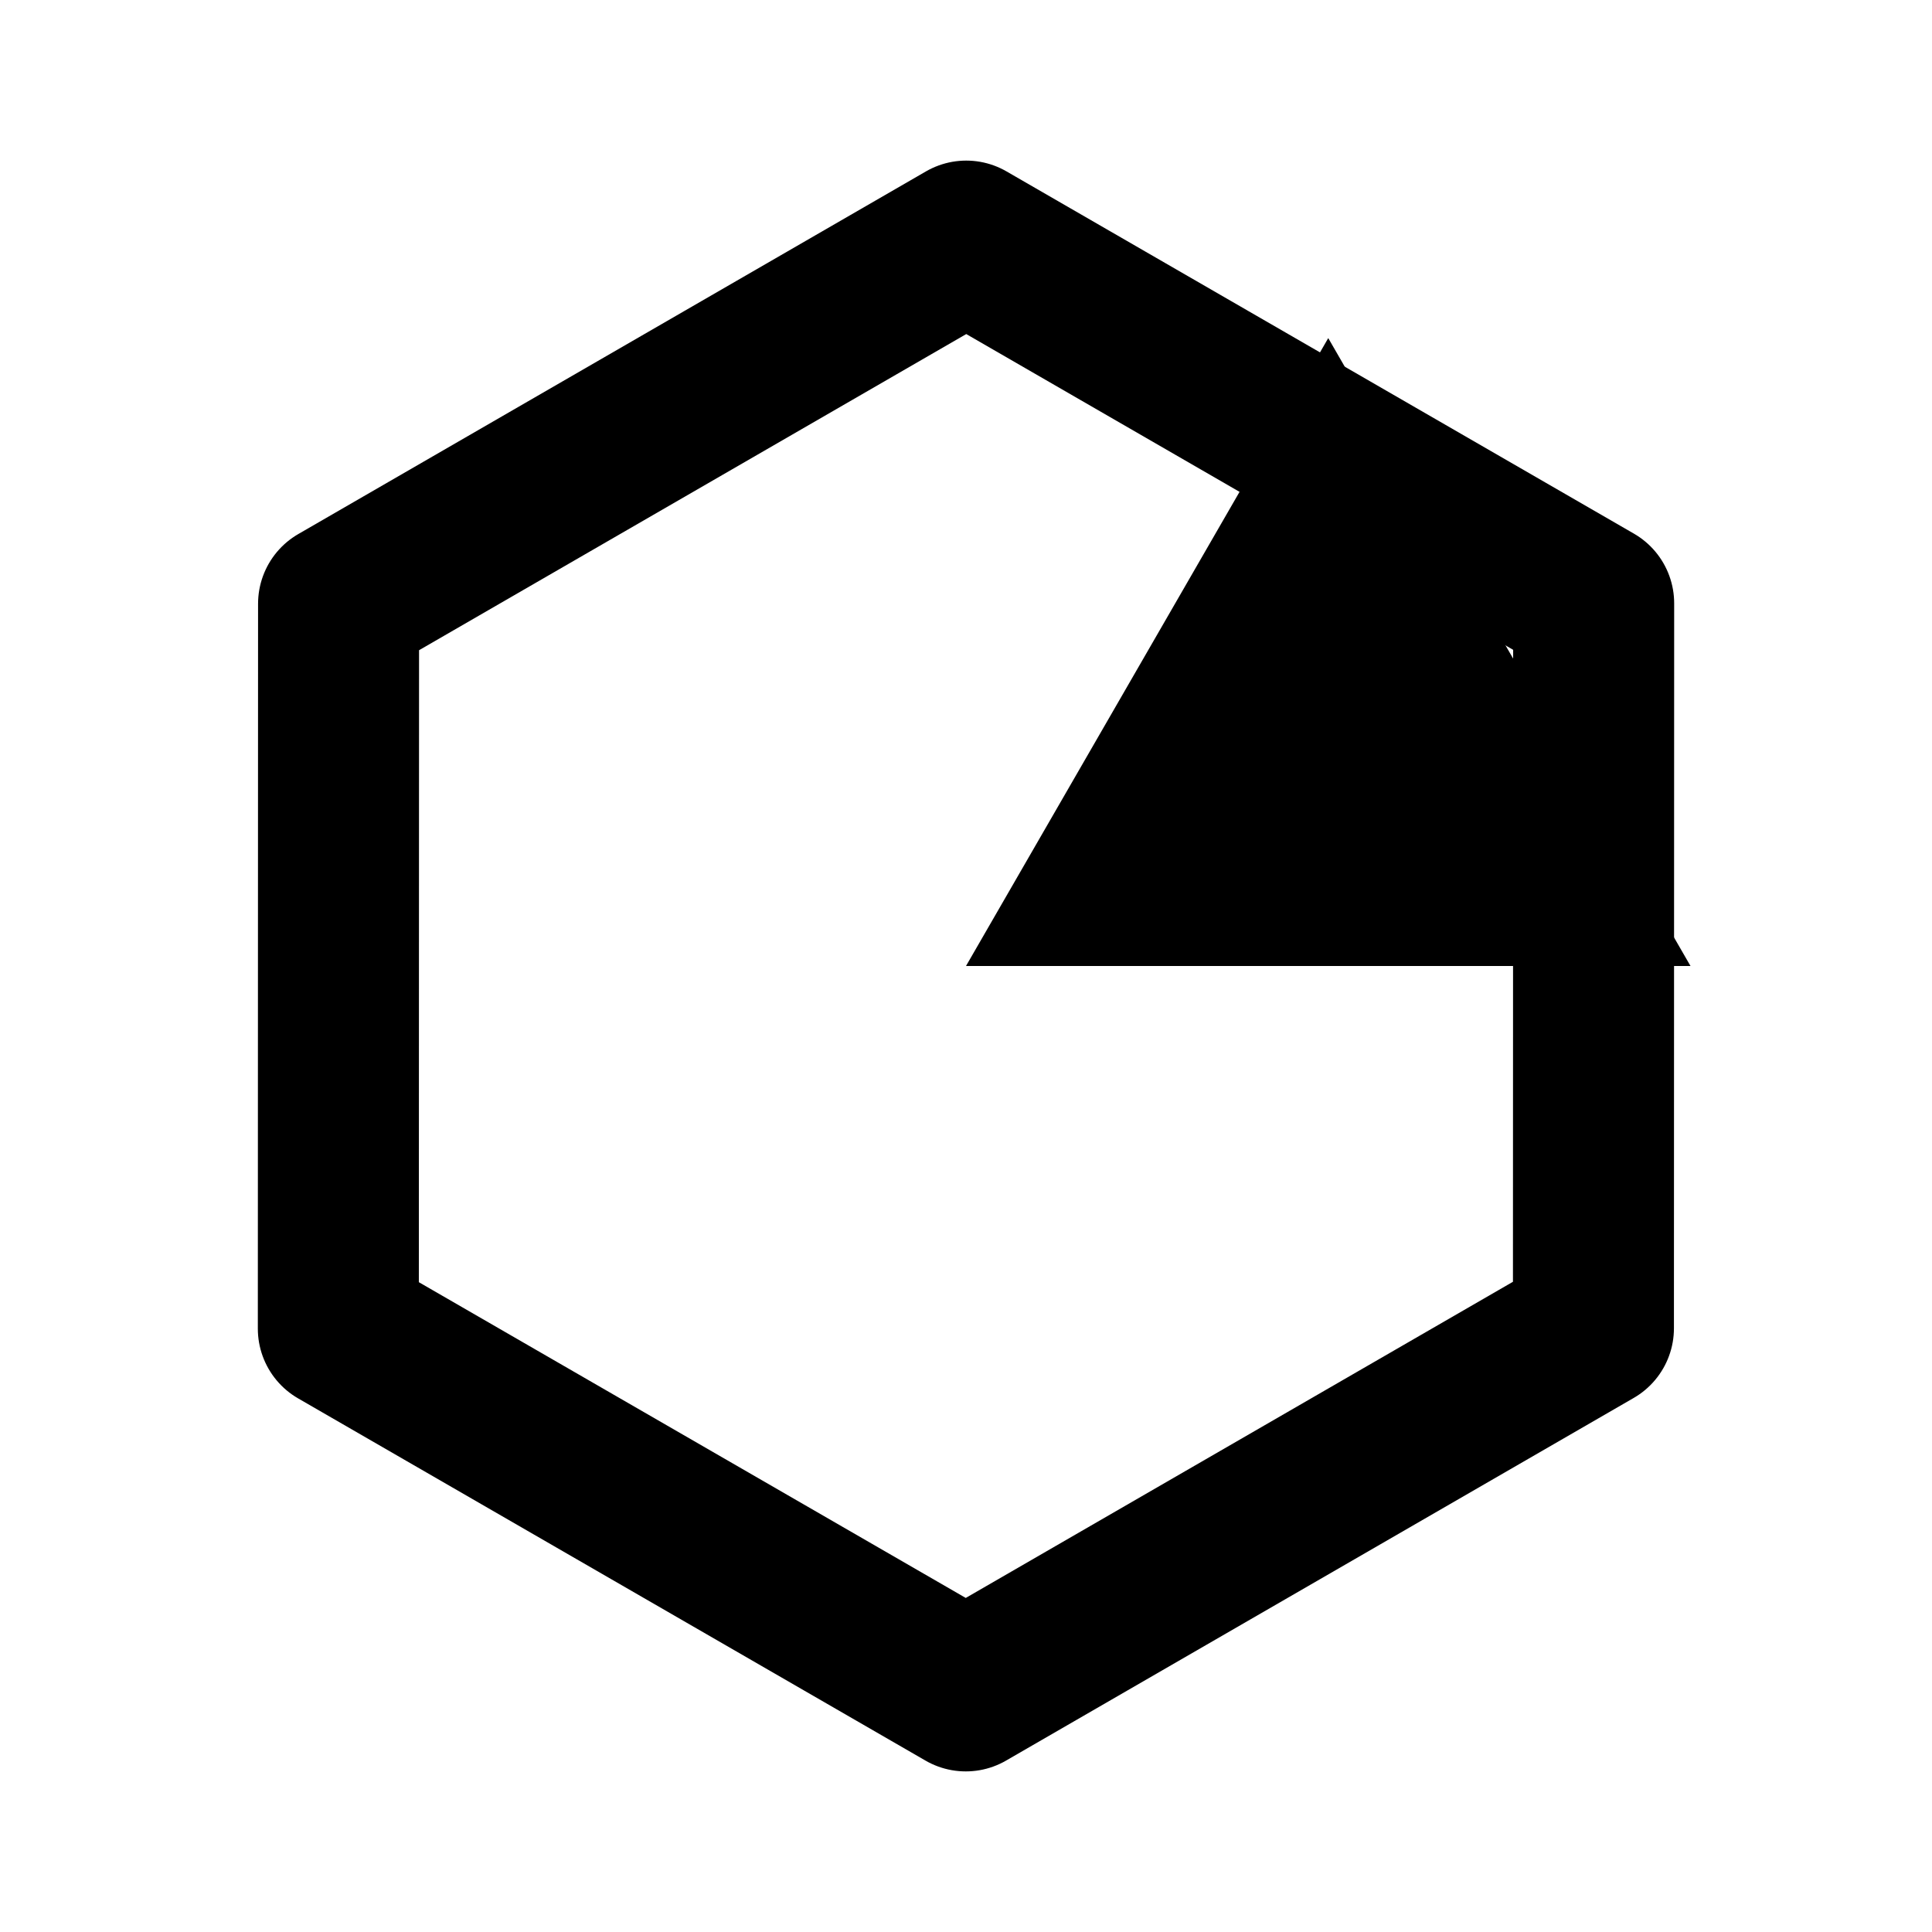
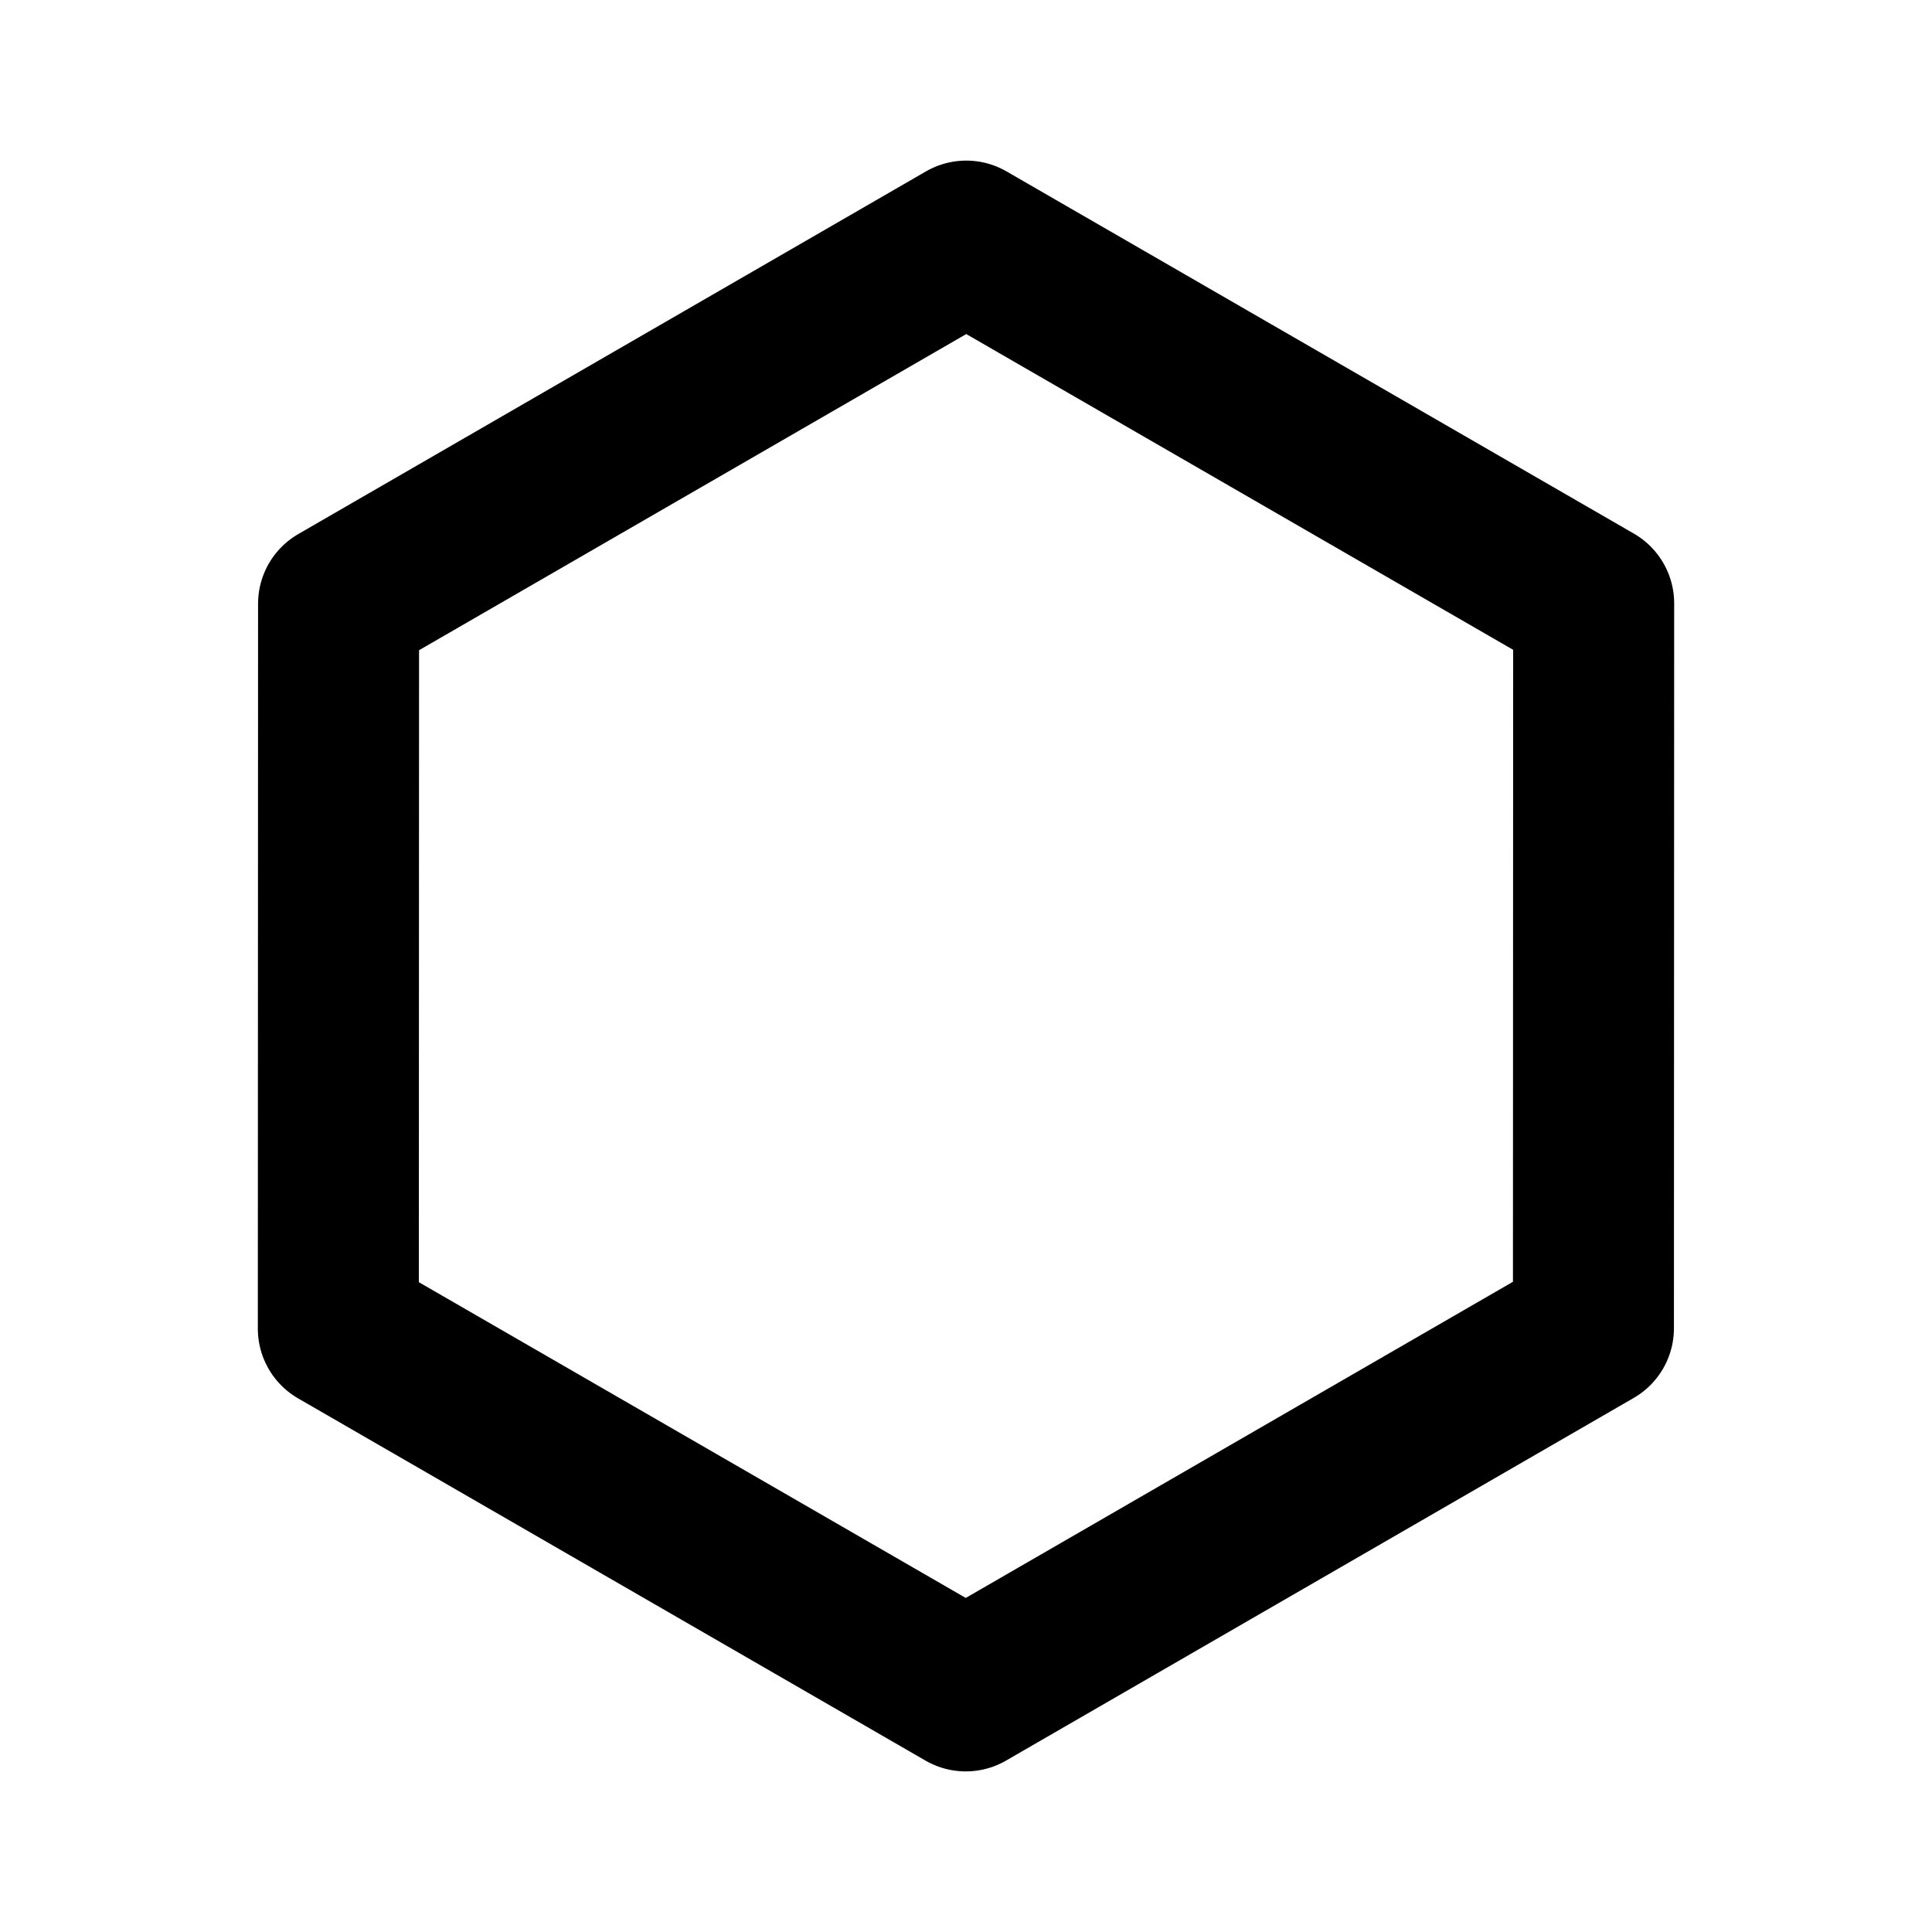
<svg xmlns="http://www.w3.org/2000/svg" width="100%" height="100%" viewBox="0 0 12 12" fill="none">
-   <path d="M10.5 6L8.25 2.1H3.75L1.5 6L3.75 9.9H8.25L10.5 6Z" stroke="currentColor" stroke-width="1" stroke-linejoin="round" transform="rotate(30 6 6)" />
-   <path d="M6 6L10.5 6L8.25 2.1Z" fill="currentColor" />
+   <g transform="rotate(30 6 6)">
+     <path d="M10.5 6L8.25 2.1H3.75L1.5 6L3.75 9.9H8.25L10.5 6Z" stroke="currentColor" stroke-width="1" stroke-linejoin="round" />
+   </g>
</svg>
